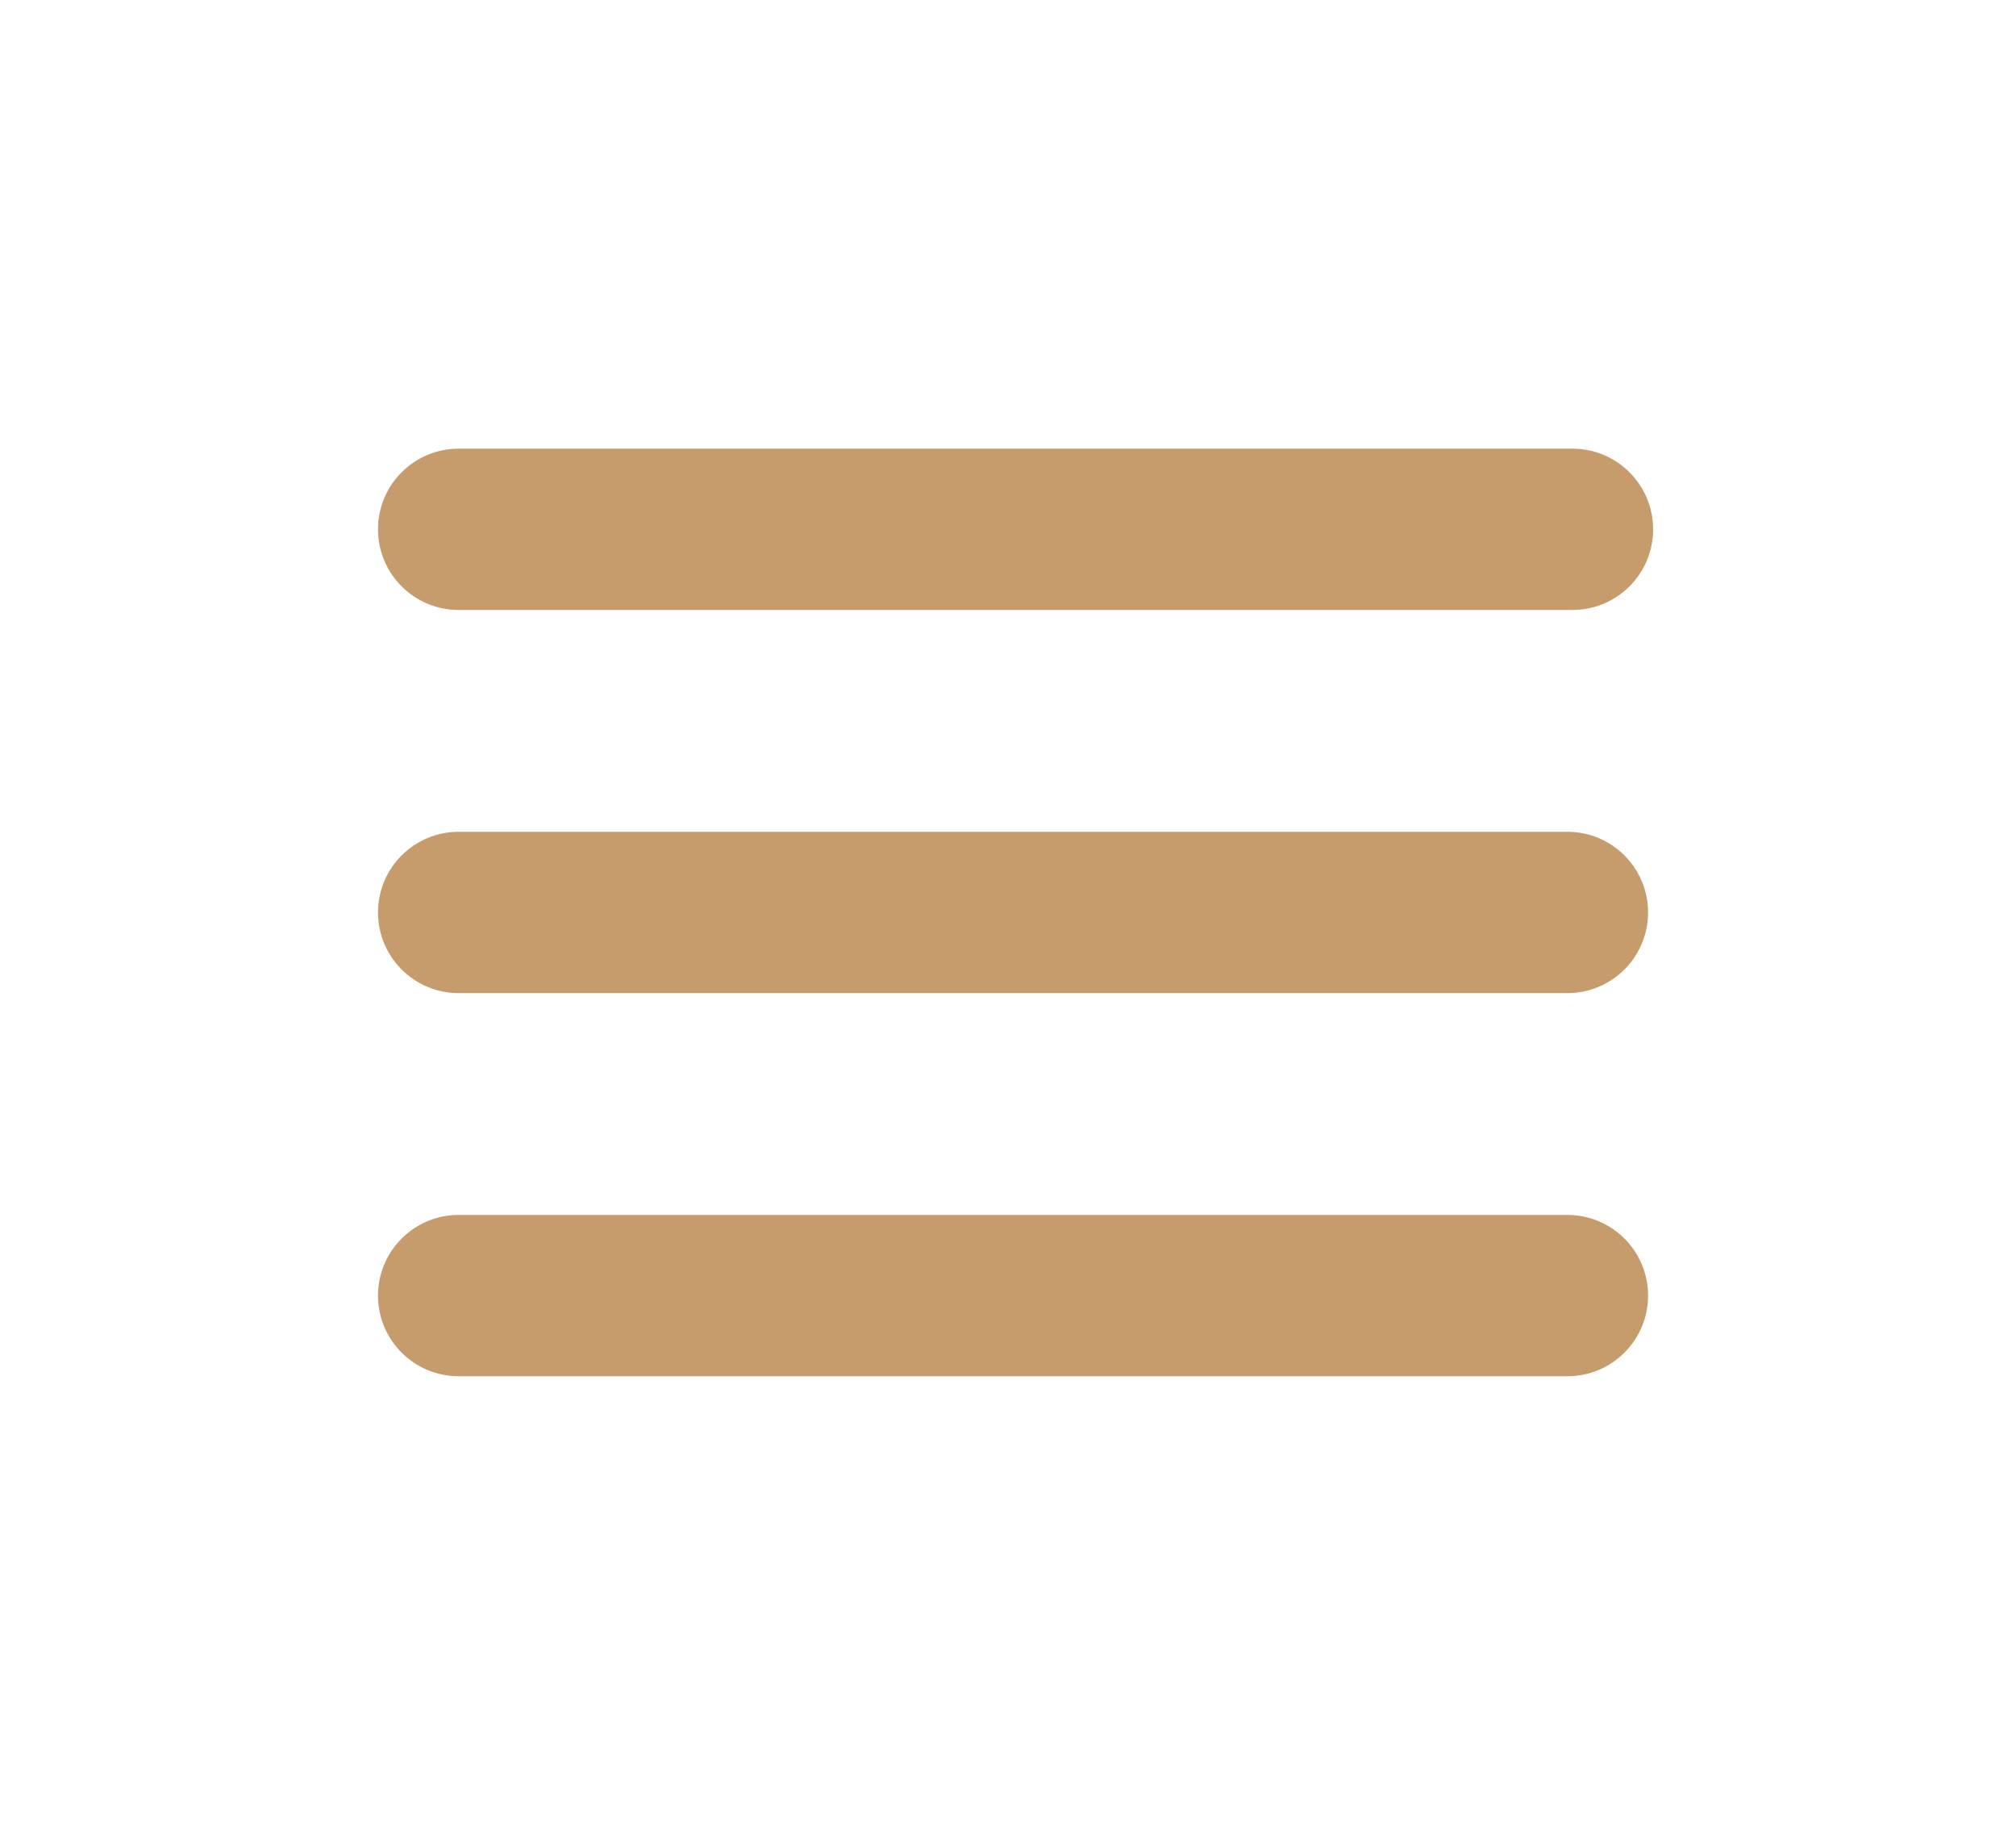
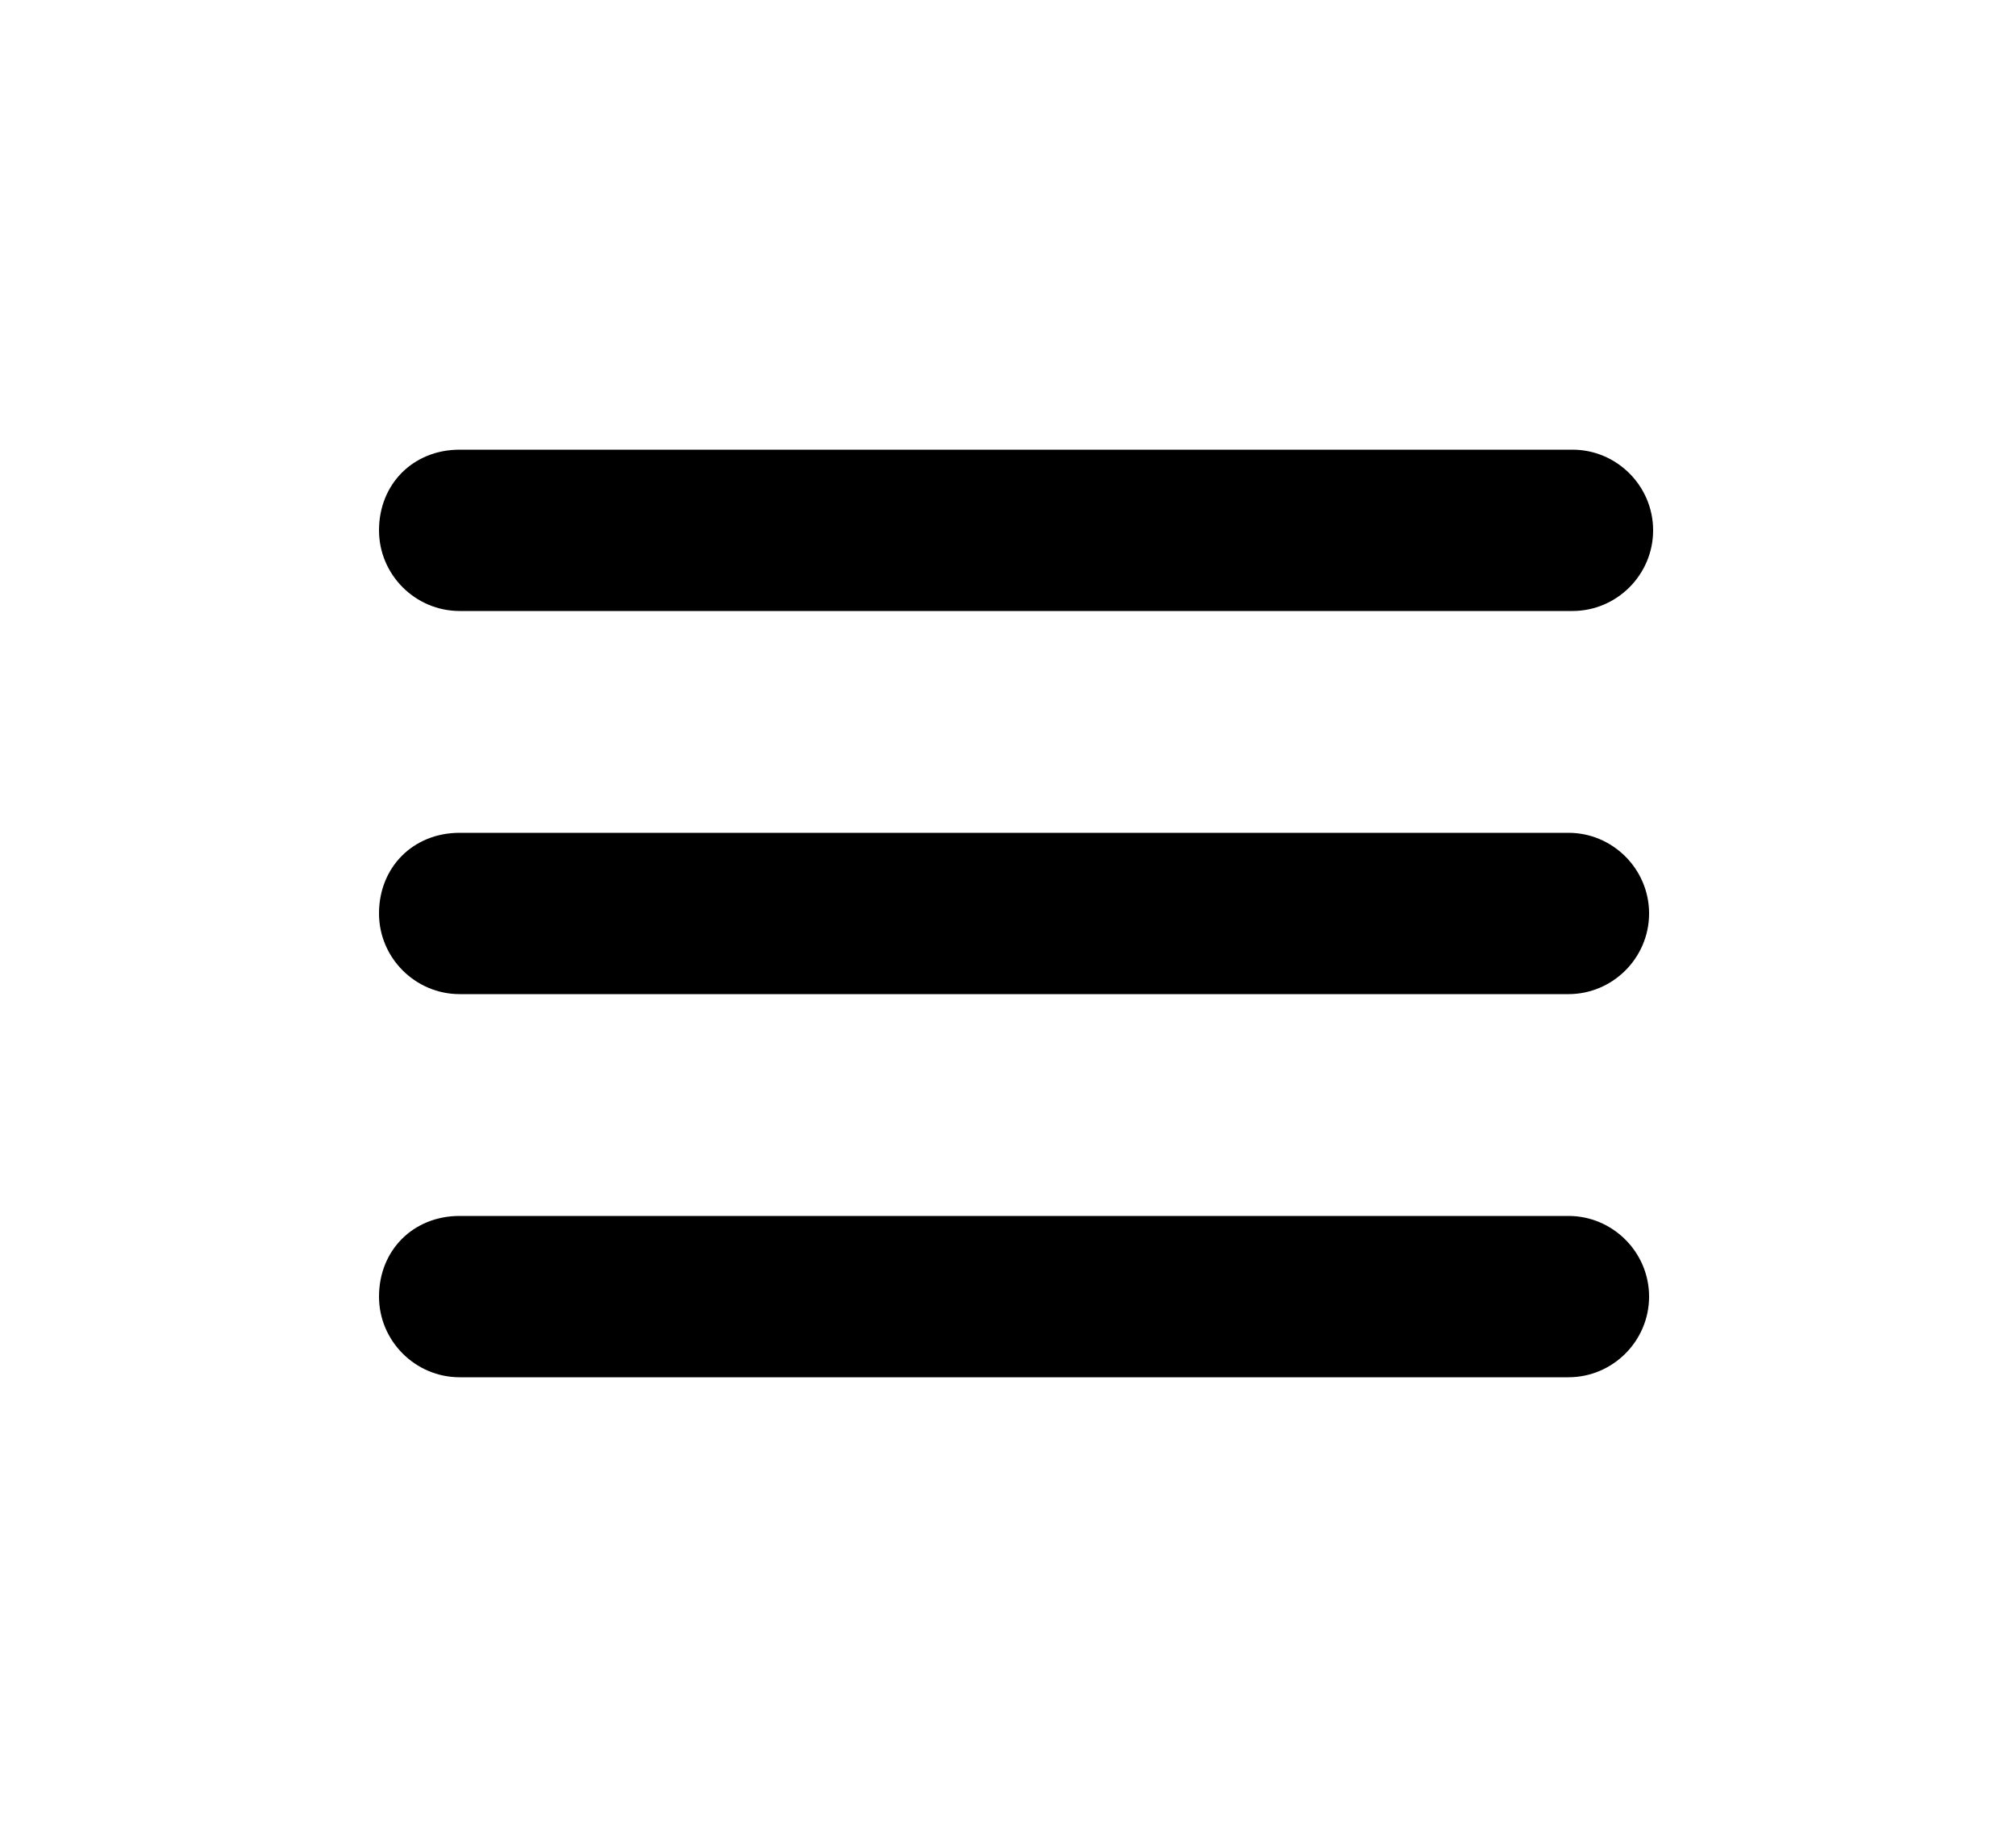
- <svg xmlns="http://www.w3.org/2000/svg" viewBox="0 0 100 91">
-   <defs>
-     <style>.cls-1{fill:none;}.cls-2{fill:#c69c6d;}</style>
-   </defs>
-   <g id="圖層_2" data-name="圖層 2">
-     <g id="圖層_1-2" data-name="圖層 1">
-       <rect class="cls-1" width="100" height="91" />
-       <rect class="cls-2" x="18.75" y="22.25" width="63.25" height="8" rx="4" />
-       <rect class="cls-2" x="18.75" y="60.25" width="63" height="8" rx="4" />
-       <rect class="cls-2" x="18.75" y="41.25" width="63" height="8" rx="4" />
+ <svg xmlns="http://www.w3.org/2000/svg" version="1.1" id="圖層_1" x="0px" y="0px" viewBox="0 0 100 91" style="enable-background:new 0 0 100 91;" xml:space="preserve">
+   <style type="text/css">
+ 	.st0{fill:none;}
+ </style>
+   <g id="圖層_2_1_">
+     <g id="圖層_1-2">
+       <rect class="st0" width="100" height="91" />
+       <path d="M22.8,22.3H78c2.2,0,4,1.8,4,4l0,0c0,2.2-1.8,4-4,4H22.8c-2.2,0-4-1.8-4-4l0,0C18.8,24,20.5,22.3,22.8,22.3z" />
+       <path d="M22.8,60.3h55c2.2,0,4,1.8,4,4l0,0c0,2.2-1.8,4-4,4h-55c-2.2,0-4-1.8-4-4l0,0C18.8,62,20.5,60.3,22.8,60.3z" />
+       <path d="M22.8,41.3h55c2.2,0,4,1.8,4,4l0,0c0,2.2-1.8,4-4,4h-55c-2.2,0-4-1.8-4-4l0,0C18.8,43,20.5,41.3,22.8,41.3z" />
    </g>
  </g>
</svg>
